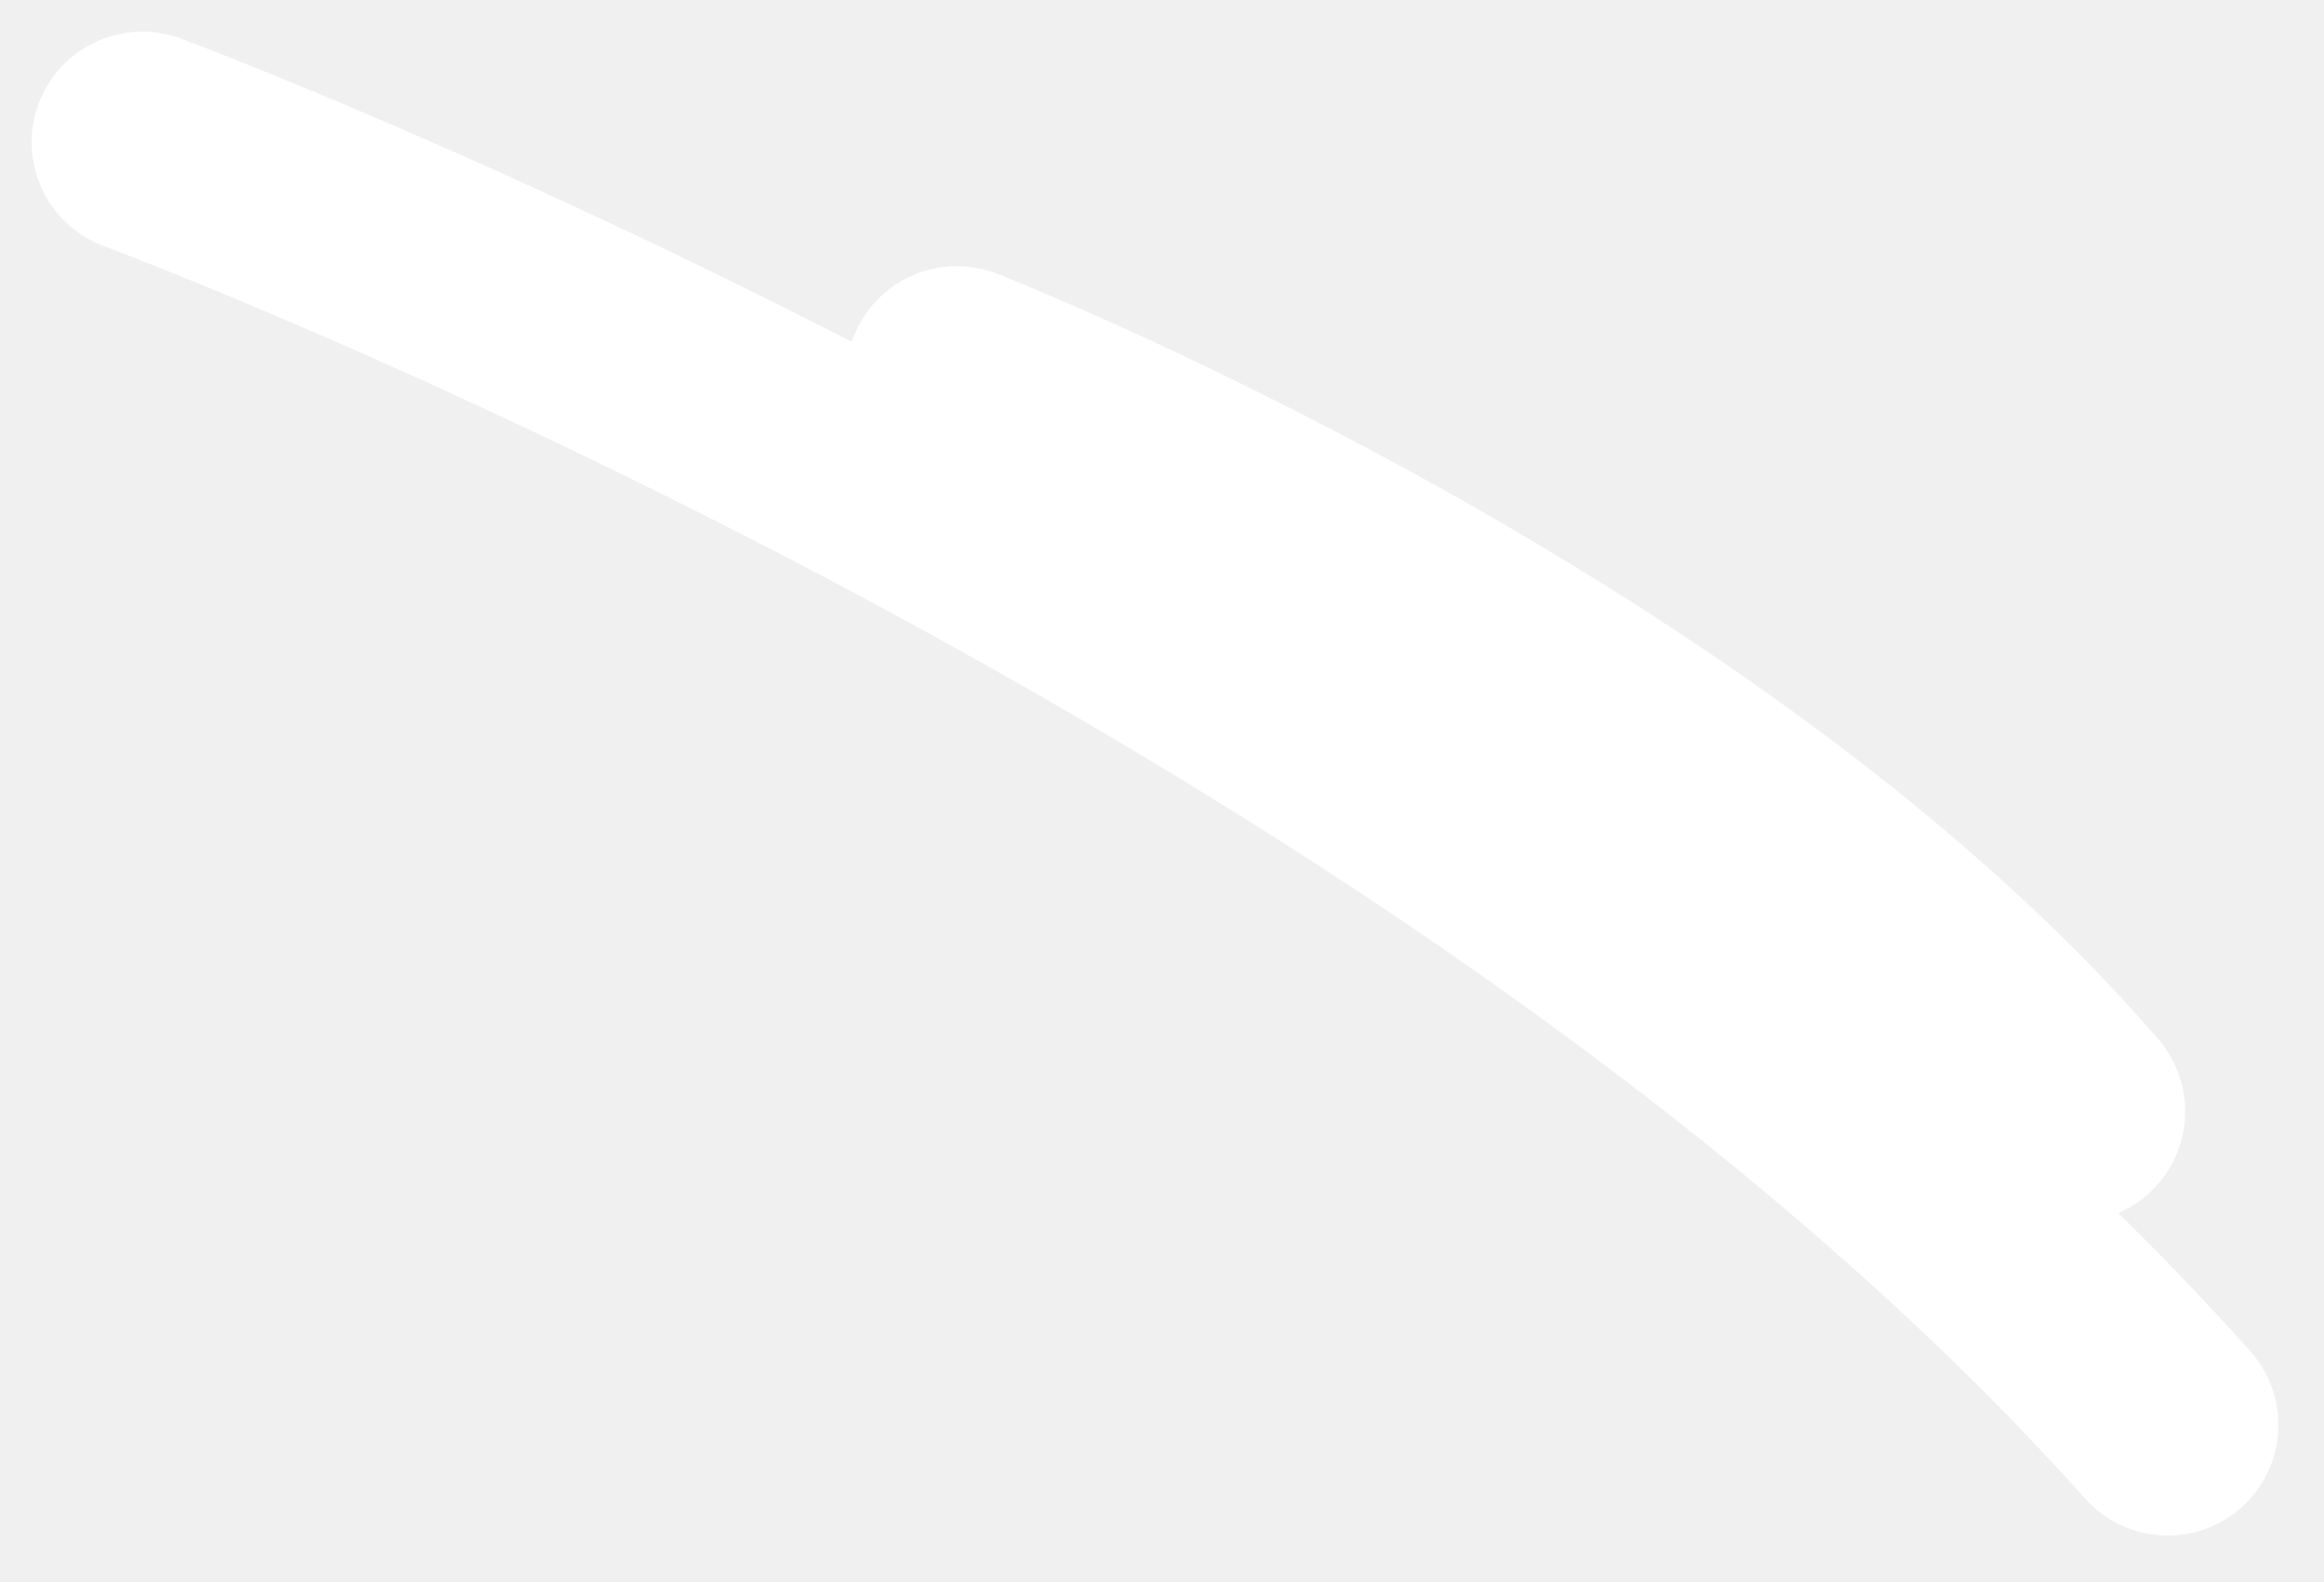
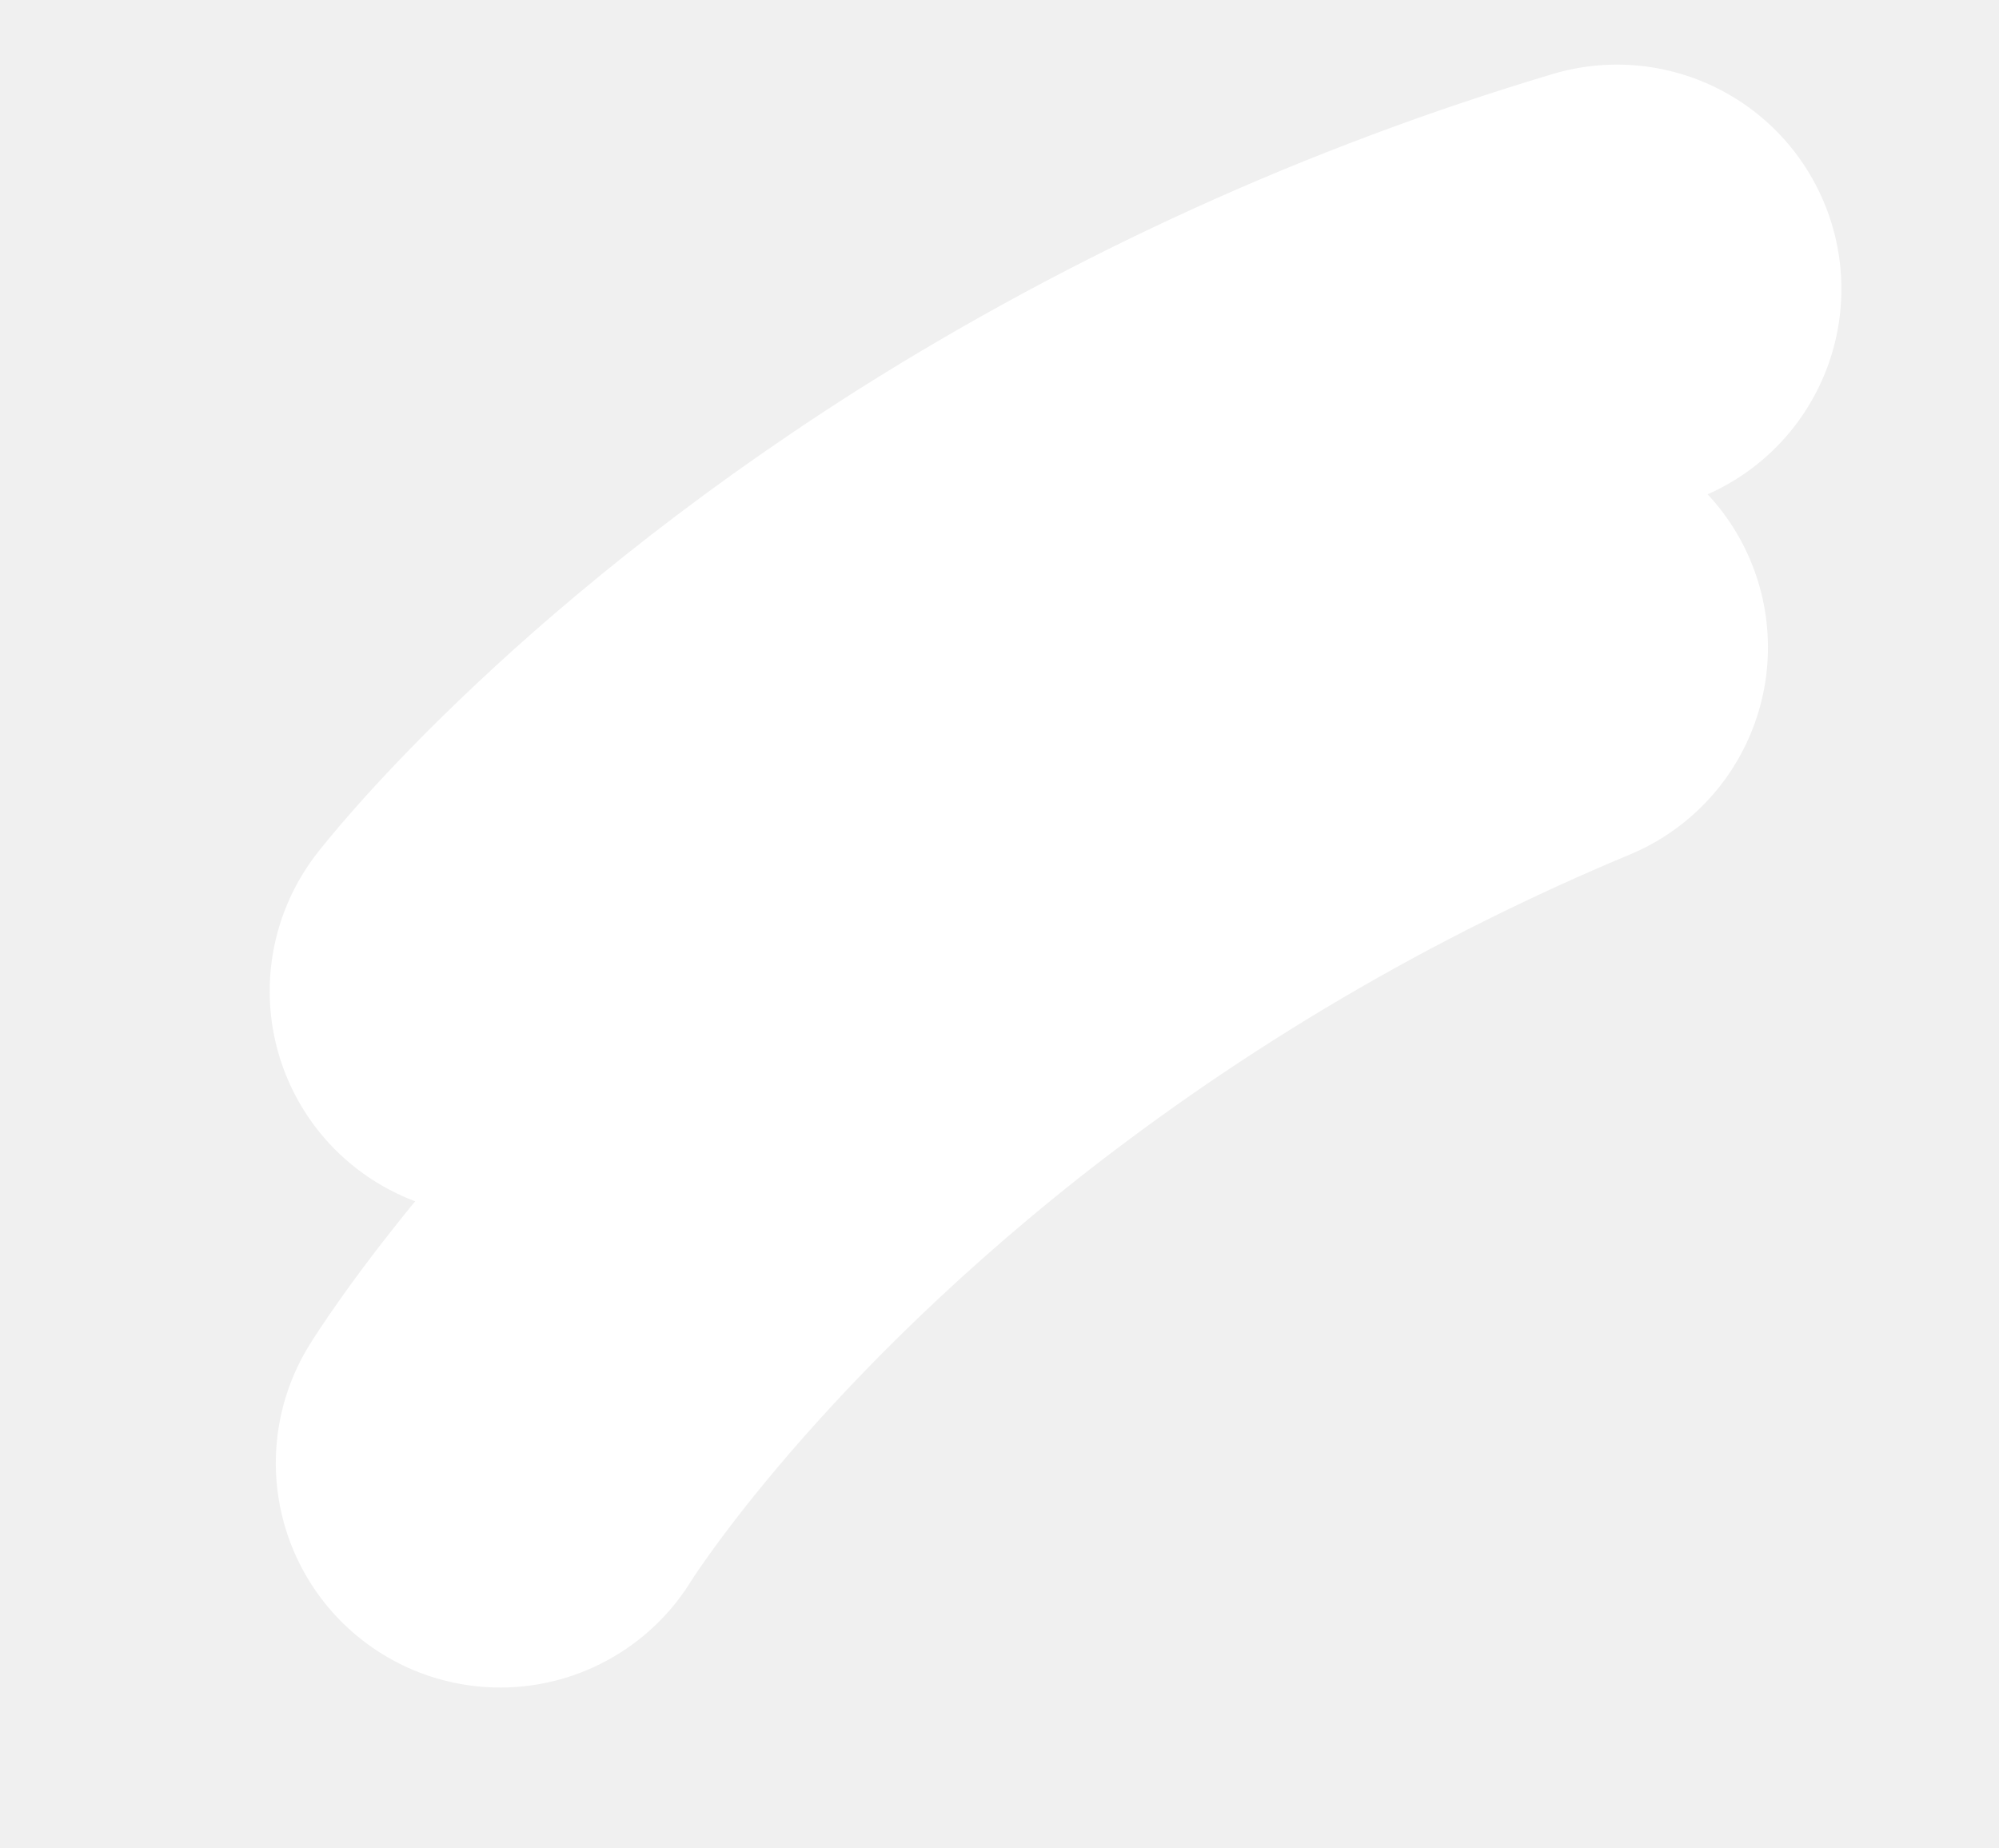
- <svg xmlns="http://www.w3.org/2000/svg" width="367.426" height="250.014" viewBox="0 0 367.426 250.014">
-   <g id="Group_173" data-name="Group 173" transform="translate(-1406.529 -3525.588)">
-     <path id="Path_117" data-name="Path 117" d="M3541.031,3629.09s208.139,77.385,320.214,202.8" transform="translate(-2112 -81)" fill="none" stroke="#fff" stroke-linecap="round" stroke-width="35" />
-     <path id="Path_118" data-name="Path 118" d="M3541.031,3629.09s116.1,43.166,178.618,113.125" transform="matrix(1, 0.017, -0.017, 1, -1921.528, -104.119)" fill="none" stroke="#fff" stroke-linecap="round" stroke-width="35" />
+ <svg xmlns="http://www.w3.org/2000/svg" width="178.175" height="164.687" viewBox="0 0 178.175 164.687">
+   <g id="Group_174" data-name="Group 174" transform="translate(-201.766 -3537.391)">
+     <path id="Path_116" data-name="Path 116" d="M2274.92,3763.464s16.507-16.164,47.873-30.371a230.17,230.17,0,0,1,59.951-17.675" transform="translate(-2871.46 566.473) rotate(-14)" fill="none" stroke="#fff" stroke-linecap="round" stroke-width="40" />
+     <path id="Path_119" data-name="Path 119" d="M2274.92,3763.464s16.507-16.164,47.873-30.371a230.17,230.17,0,0,1,59.951-17.675" transform="translate(-2530.749 215.503) rotate(-8)" fill="none" stroke="#fff" stroke-linecap="round" stroke-width="40" />
  </g>
</svg>
